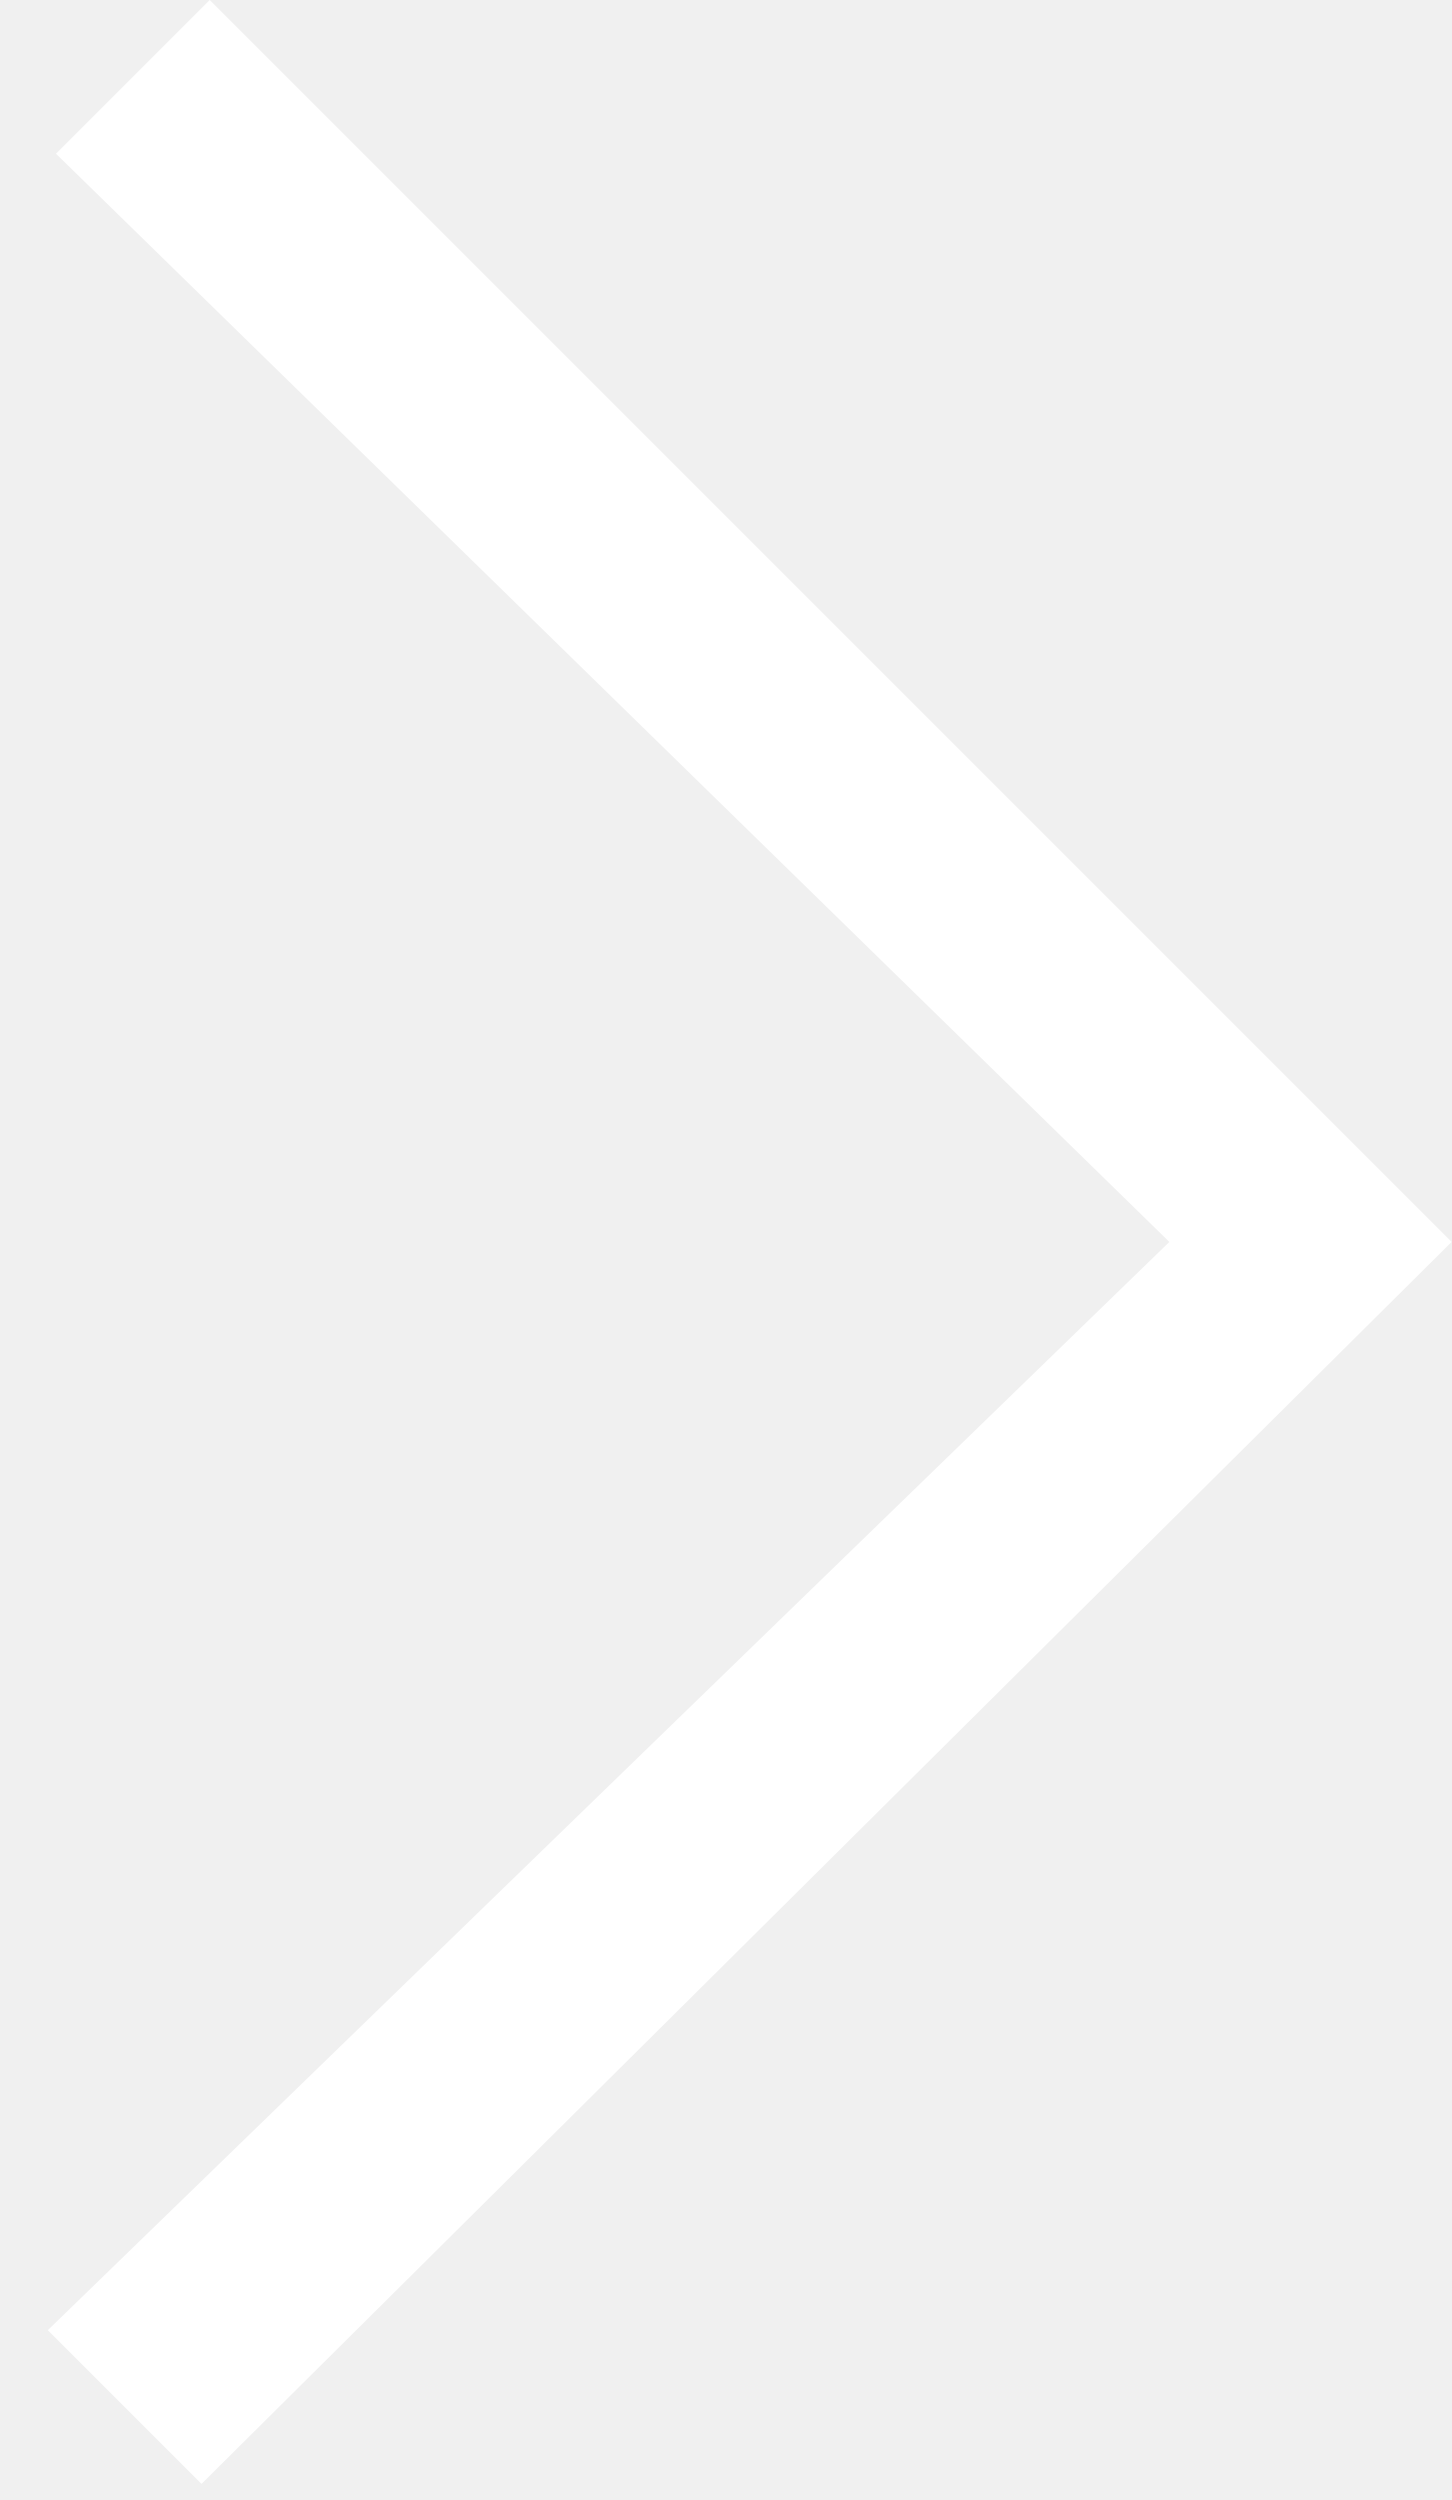
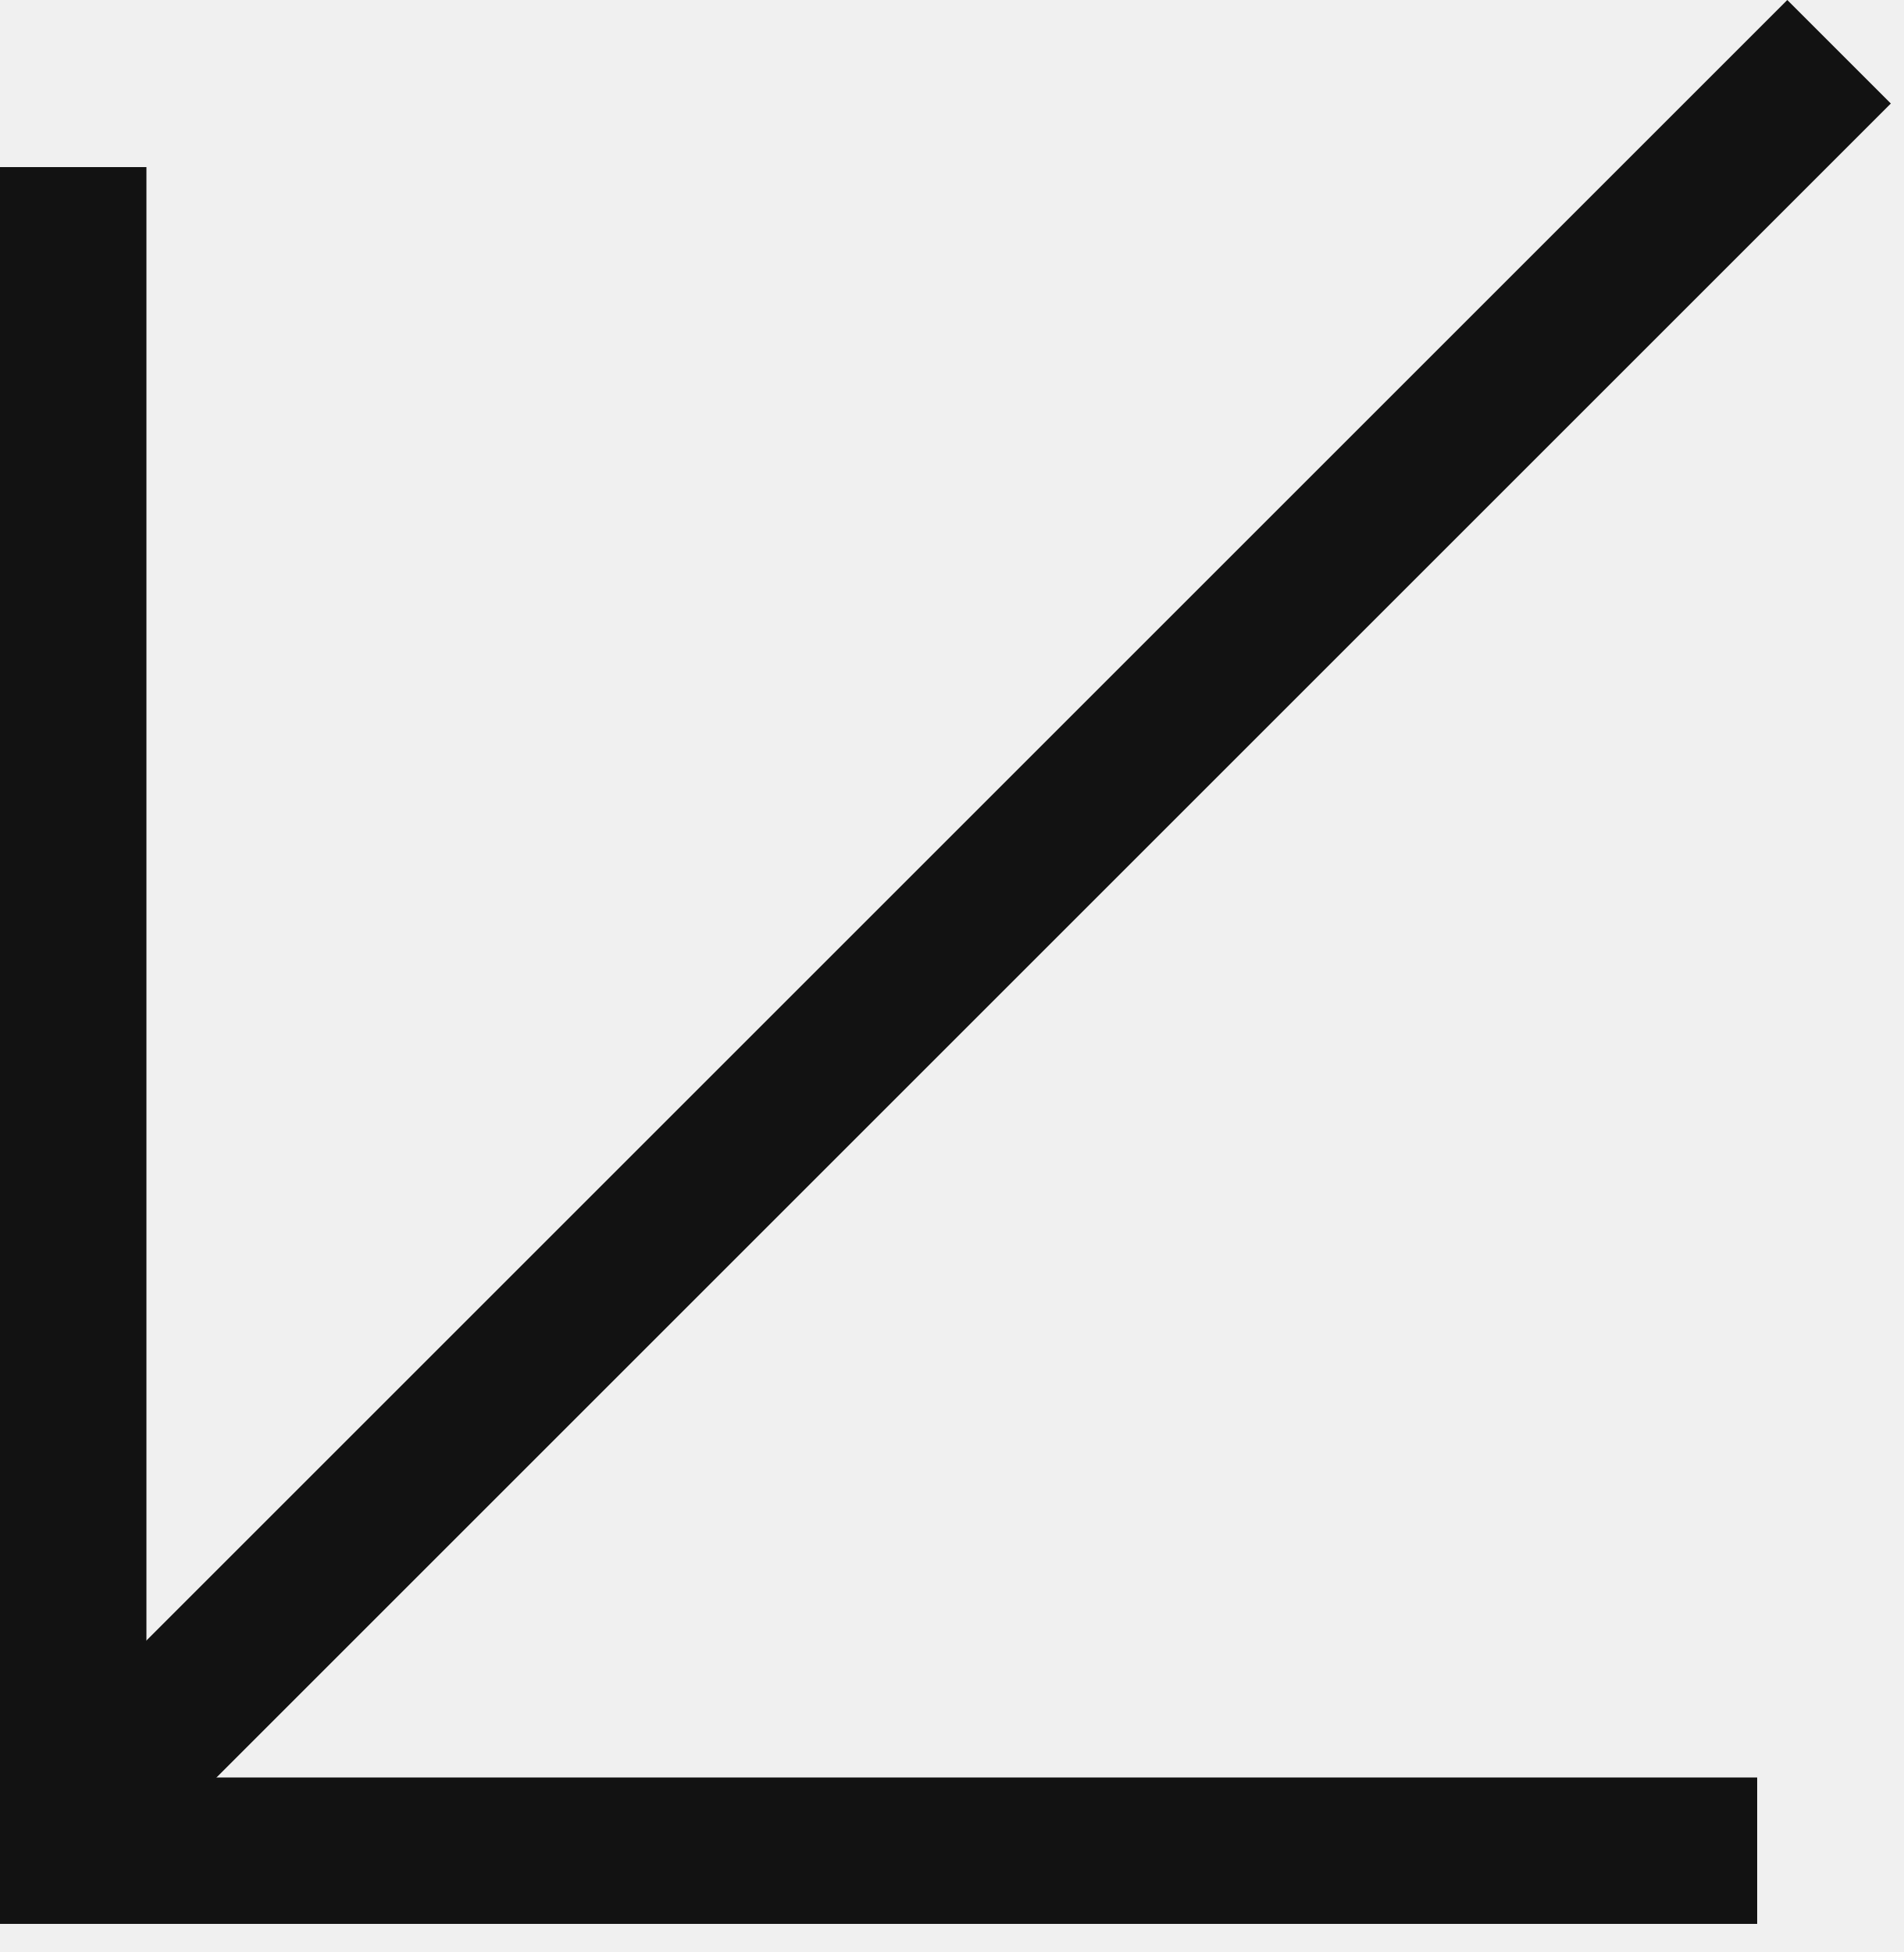
- <svg xmlns="http://www.w3.org/2000/svg" width="18" height="31" viewBox="0 0 18 31" fill="none">
-   <path d="M18 15.4L2.6 -6.6864e-07L0.694 1.906L14.5 15.4L0.593 28.894L2.499 30.8L18 15.4Z" fill="white" />
+ <svg xmlns="http://www.w3.org/2000/svg" width="39" height="40" viewBox="0 0 39 40" fill="none">
+   <rect y="3.424" width="3" height="36" fill="#121212" />
+   <rect x="36.617" width="3" height="51.784" transform="rotate(45 36.6172 0)" fill="#121212" />
+   <rect y="39.424" width="3" height="36" transform="rotate(-90 0 39.424)" fill="#121212" />
</svg>
